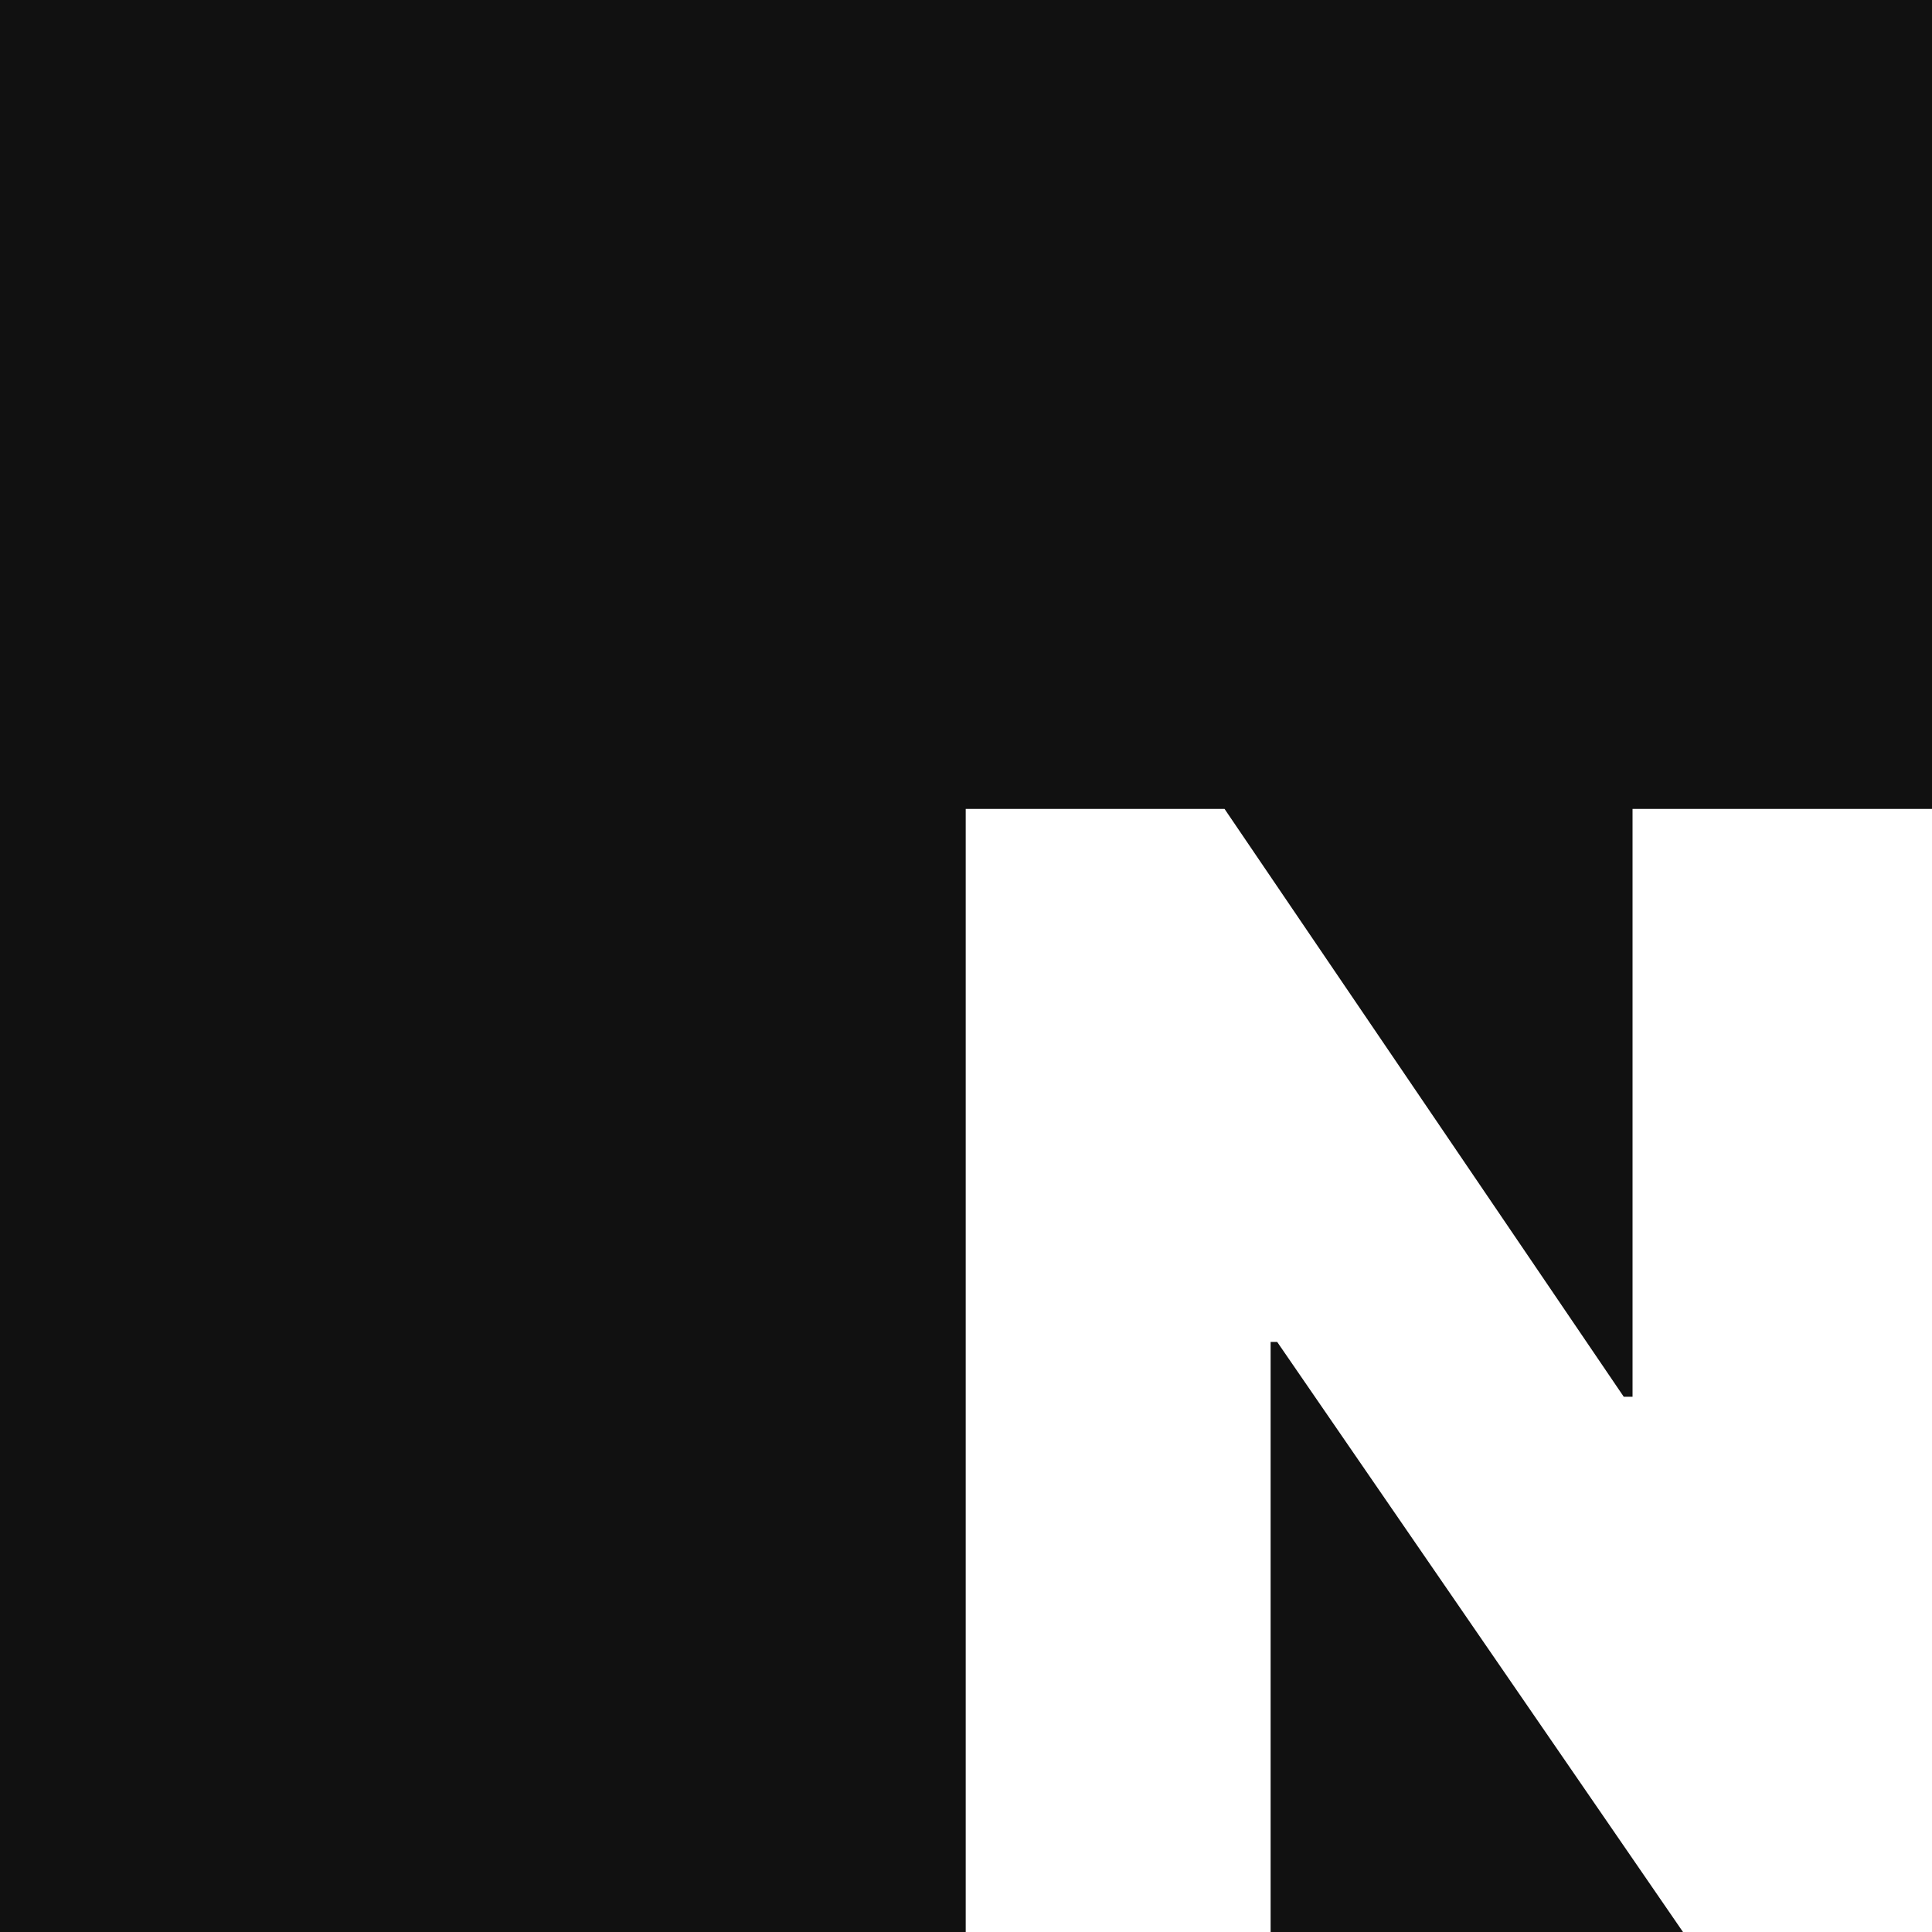
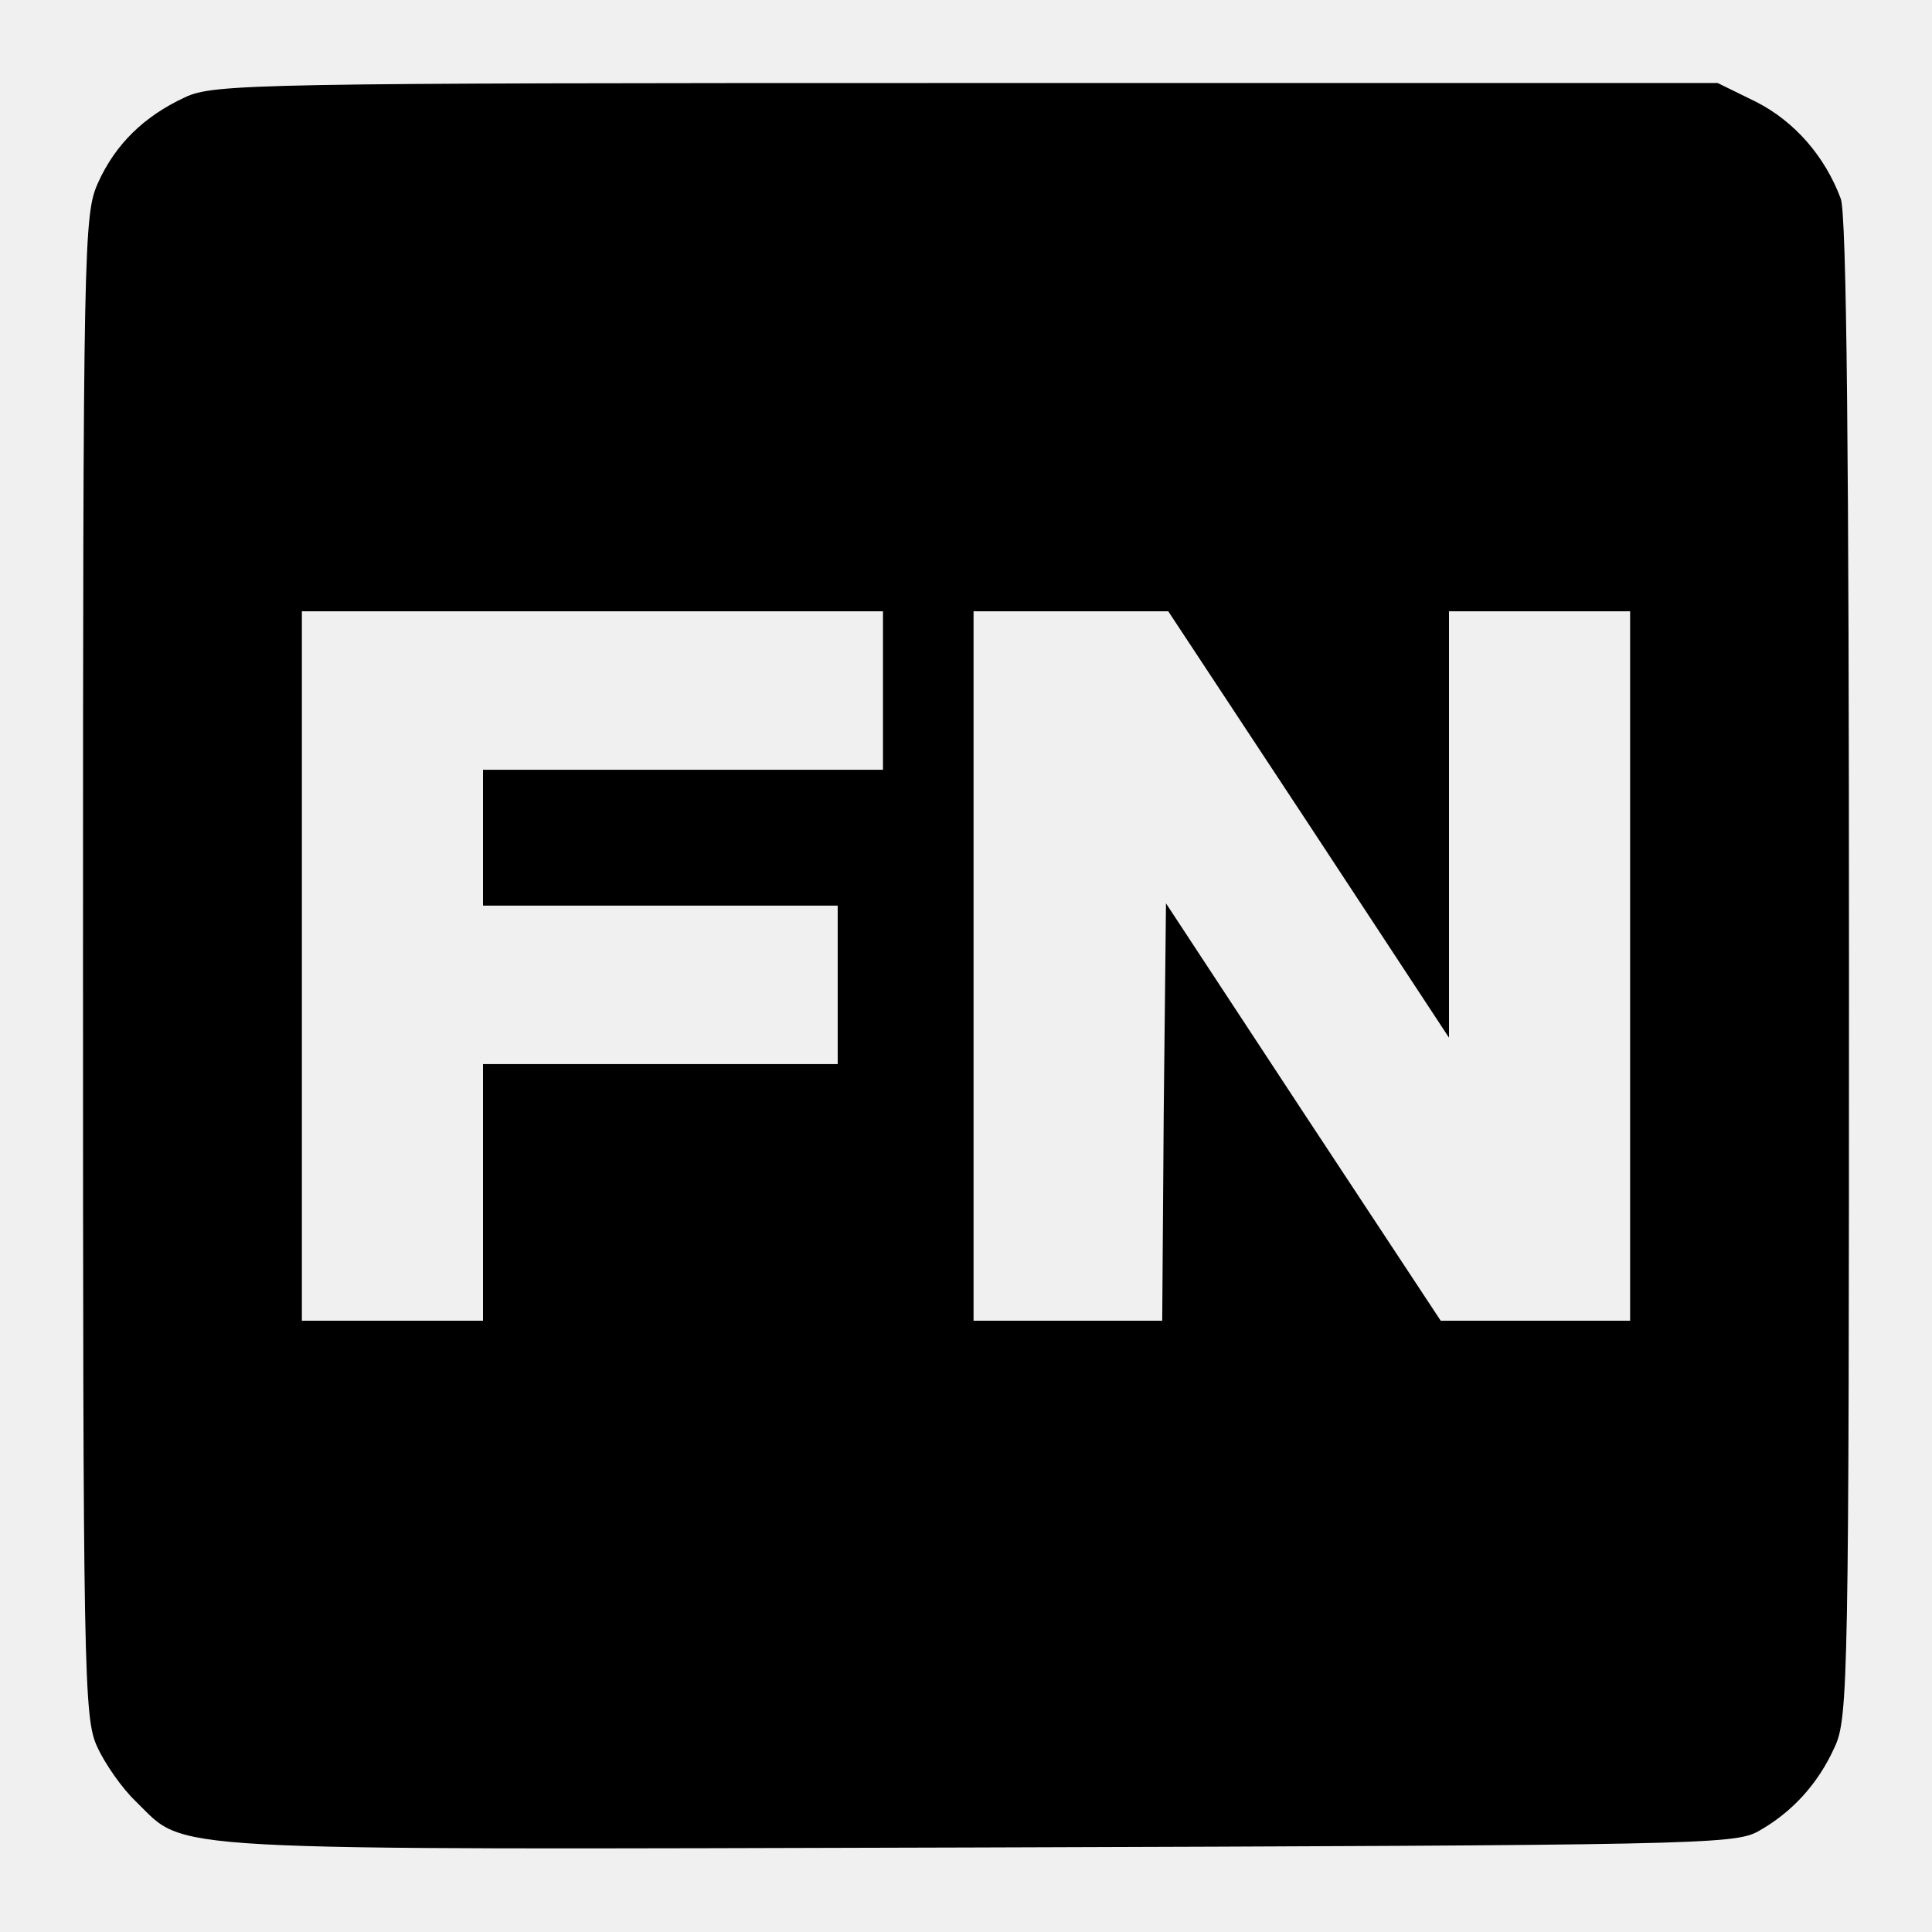
- <svg xmlns="http://www.w3.org/2000/svg" width="200" height="200" viewBox="0 0 200 200" fill="none">
-   <g clip-path="url(#clip0)">
-     <rect width="200" height="200" fill="#111111" />
-     <path d="M200.563 83.739H169V144.594H168.092L126.765 83.739H99.971V200H131.534V138.918H132.215L174.223 200H200.563V83.739Z" fill="white" />
+ <svg xmlns="http://www.w3.org/2000/svg" version="1.0" width="256pt" height="256pt" viewBox="0 0 256 256" preserveAspectRatio="xMidYMid meet">
+   <g transform="translate(0,256) scale(0.1,-0.1)" fill="#000000" stroke="none">
+     <path d="M245 2431 c-54 -25 -92 -62 -115 -113 -19 -42 -20 -76 -20 -1038 0 -942 1 -997 19 -1035 10 -22 33 -55 51 -72 69 -67 10 -64 1115 -61 950 3 1002 4 1034 21 45 25 80 63 102 112 18 38 19 90 19 1032 0 672 -3 1001 -11 1020 -21 56 -61 102 -112 128 l-51 25 -995 0 c-946 0 -998 -1 -1036 -19z m925 -786 l0 -105 -265 0 -265 0 0 -90 0 -90 235 0 235 0 0 -105 0 -105 -235 0 -235 0 0 -170 0 -170 -120 0 -120 0 0 470 0 470 385 0 385 0 0 -105z m564 -177 l186 -283 0 283 0 282 120 0 120 0 0 -470 0 -470 -126 0 -125 0 -182 276 -182 277 -3 -277 -2 -276 -125 0 -125 0 0 470 0 470 129 0 129 0 186 -282z" />
  </g>
-   <defs>
-     <clipPath id="clip0">
-       <rect width="200" height="200" fill="white" />
-     </clipPath>
-   </defs>
</svg>
